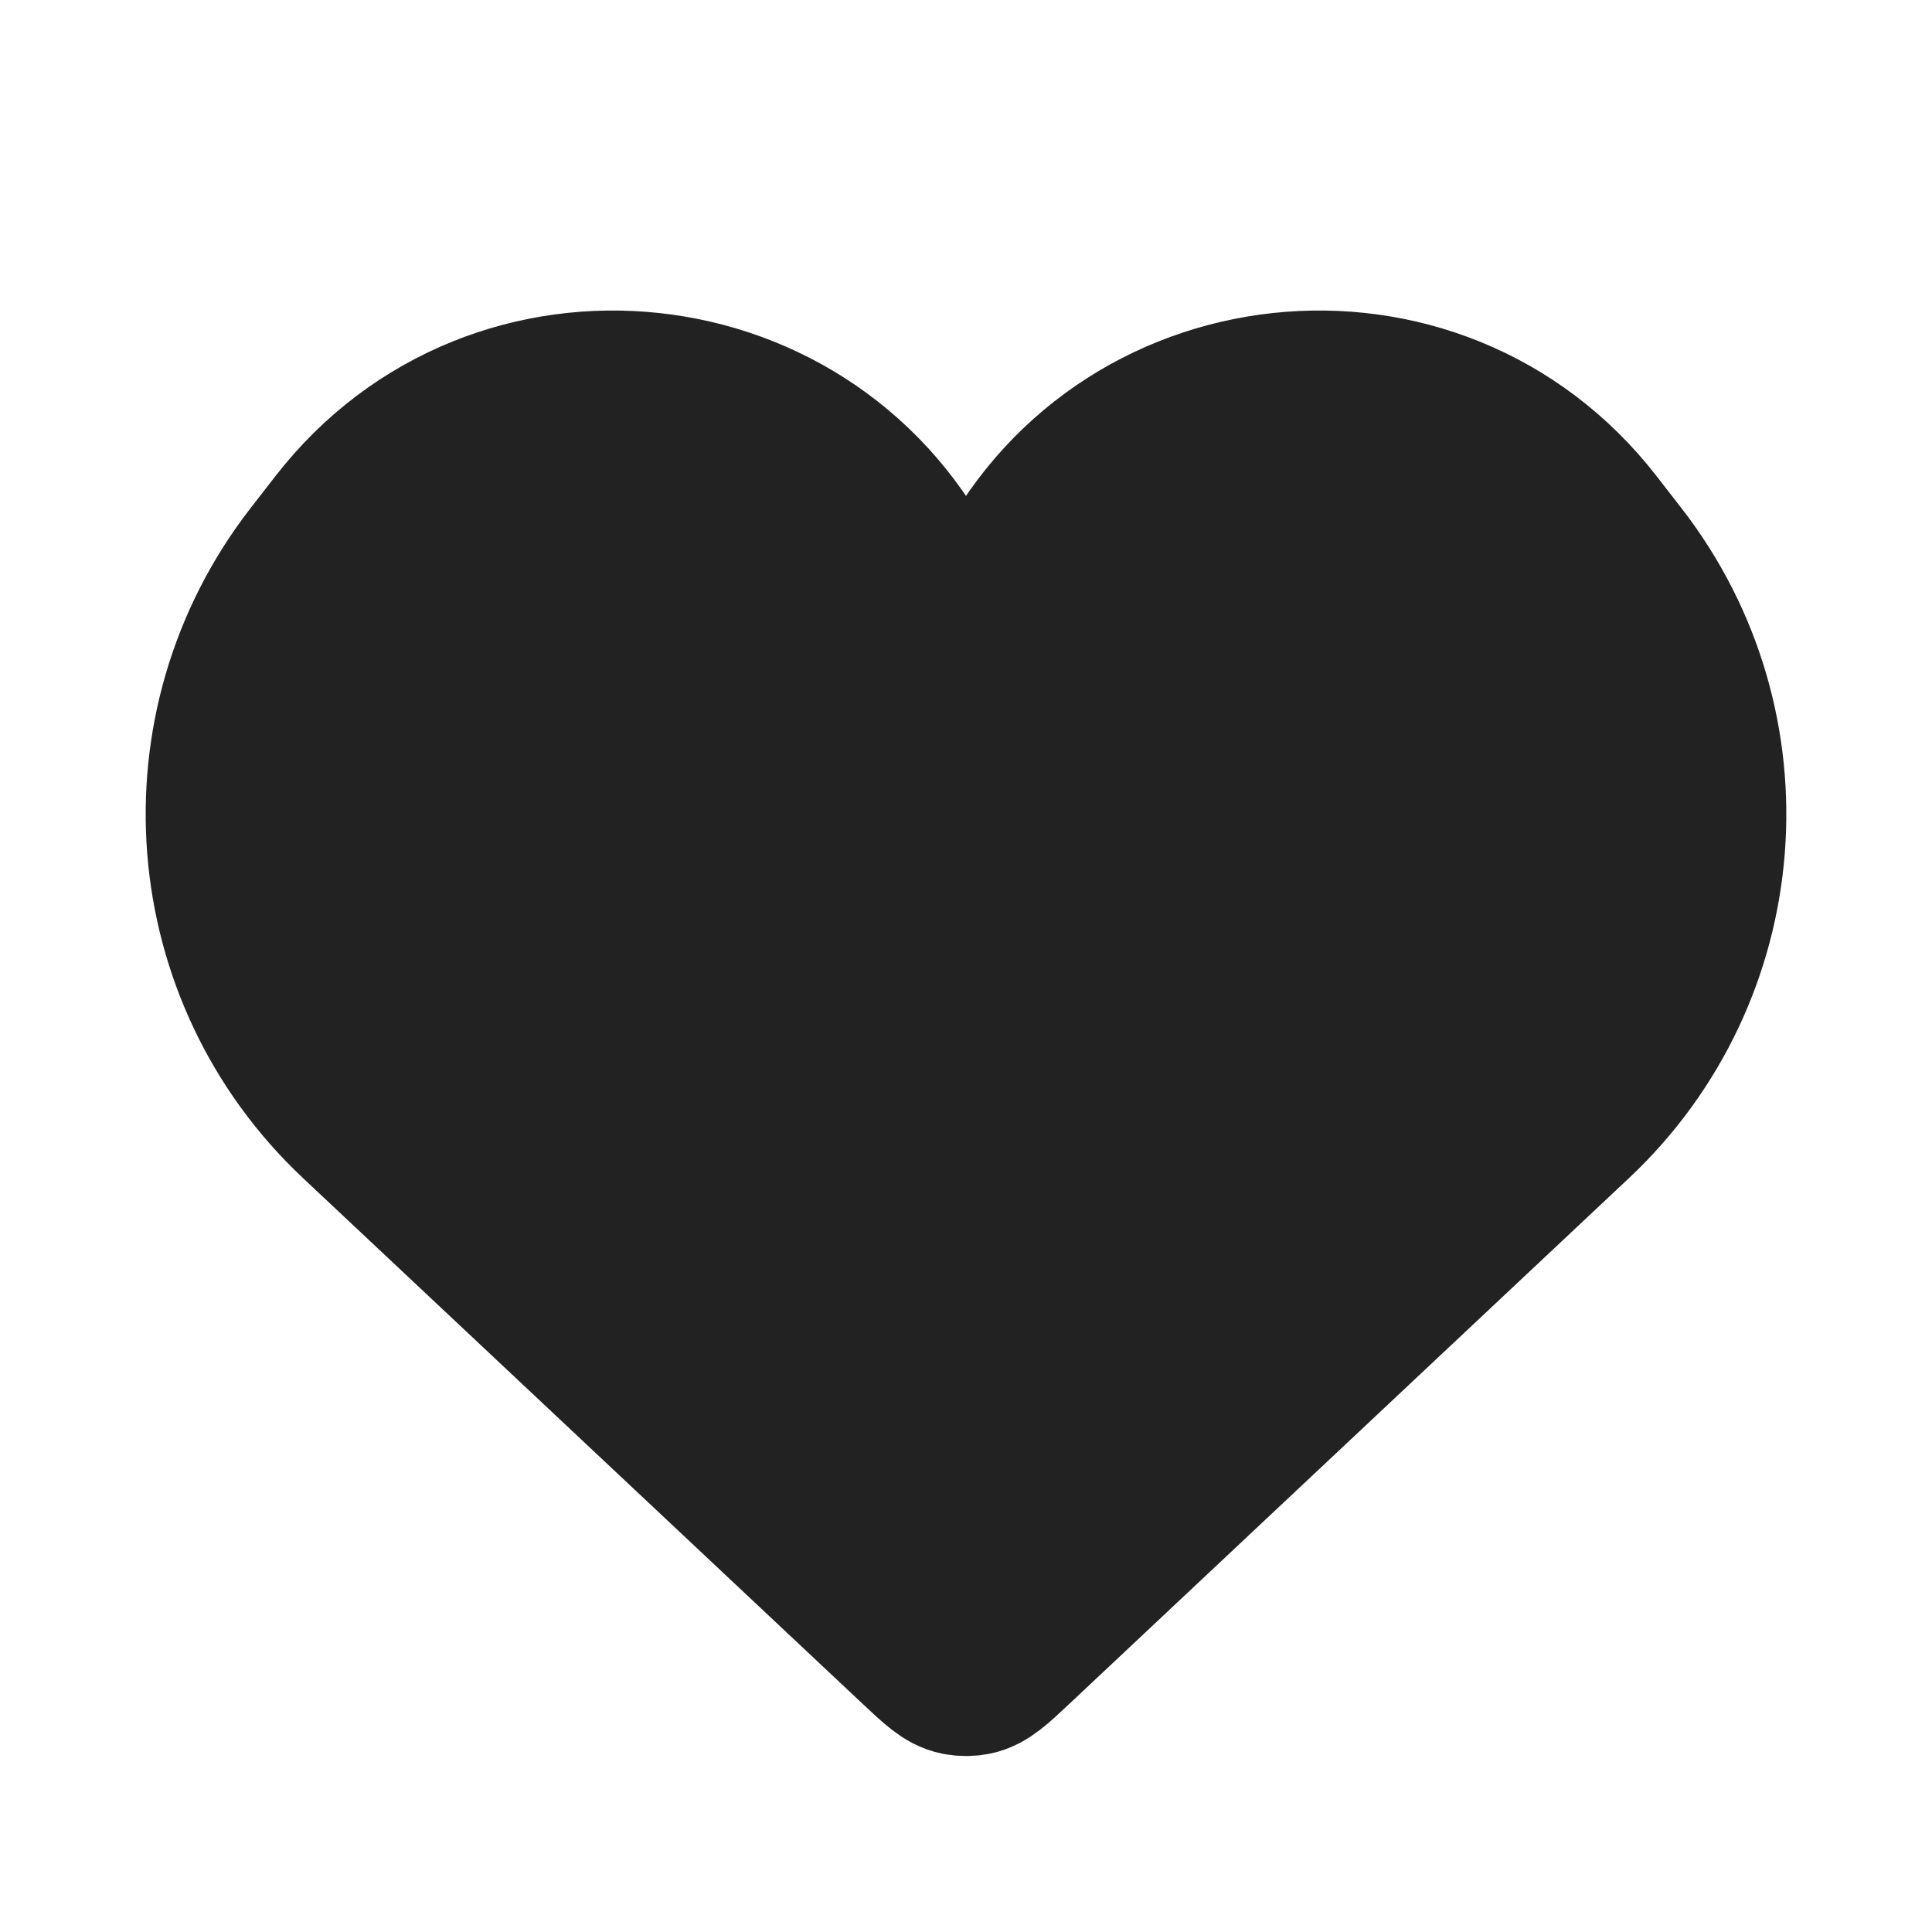
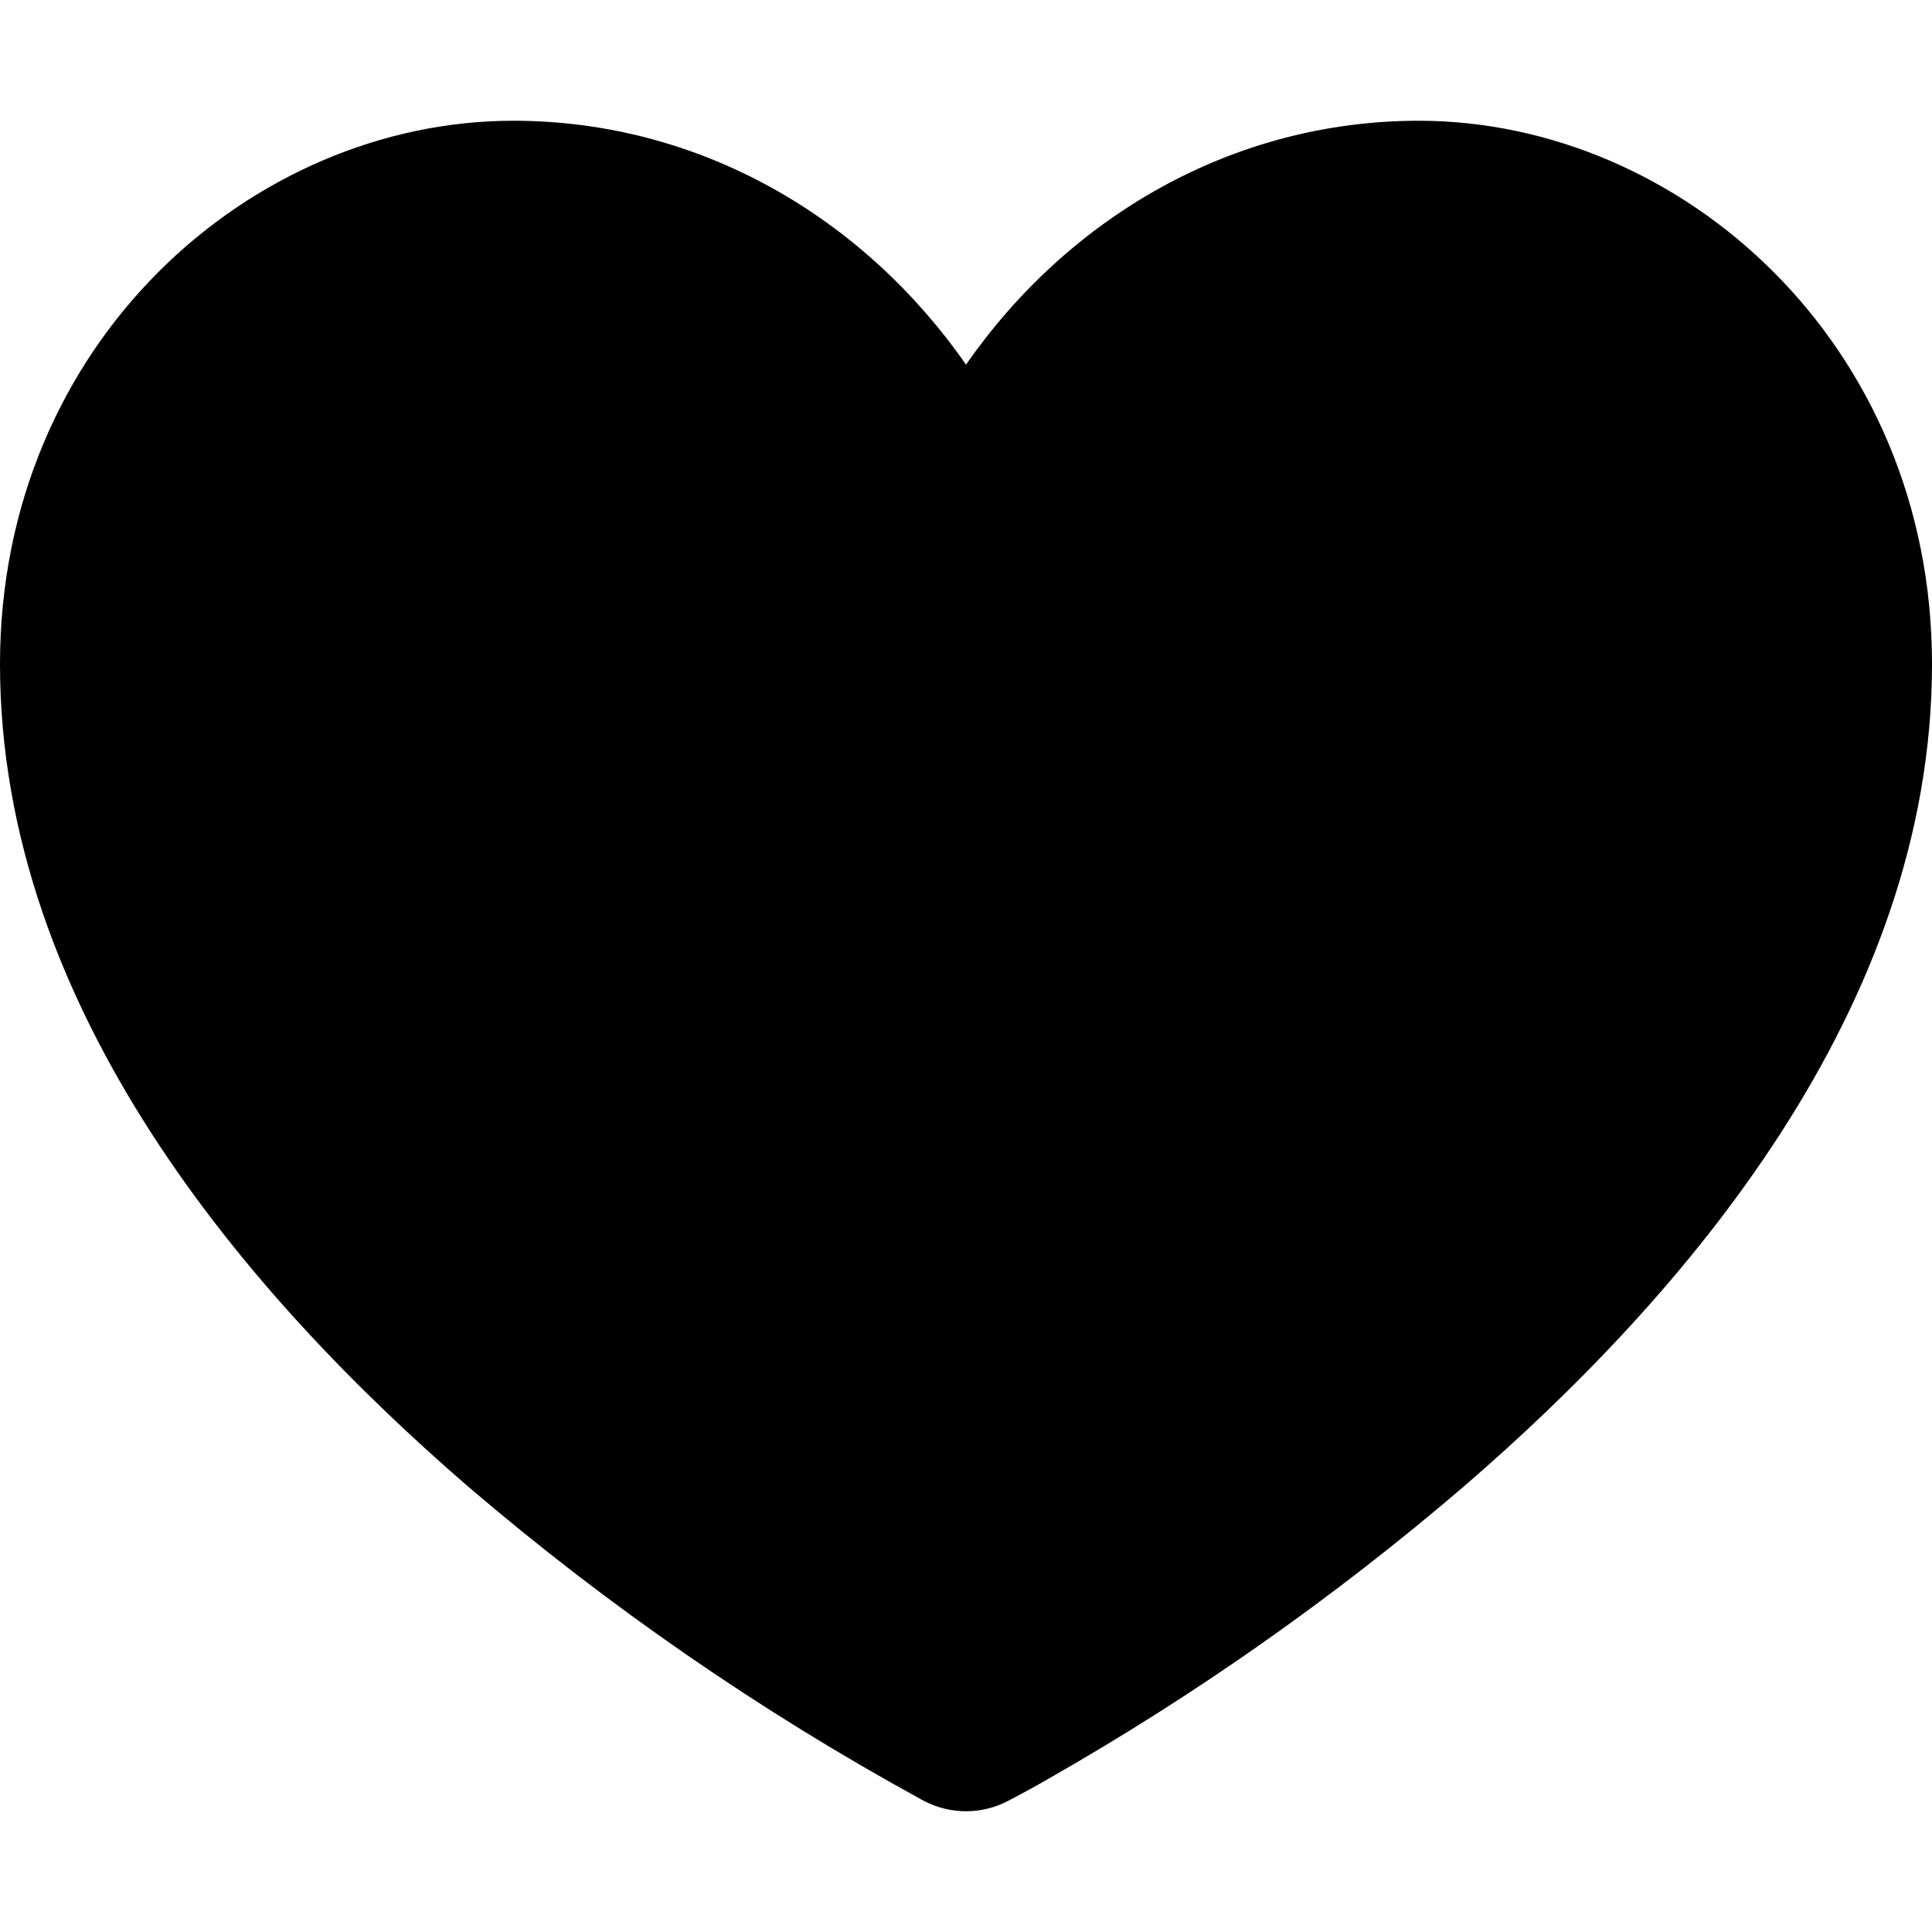
- <svg xmlns="http://www.w3.org/2000/svg" width="800px" height="800px" viewBox="0 0 24 24" fill="none">
-   <path d="M4.451 13.908L11.403 20.439C11.643 20.664 11.762 20.777 11.904 20.805C11.967 20.817 12.033 20.817 12.096 20.805C12.238 20.777 12.357 20.664 12.597 20.439L19.549 13.908C21.506 12.071 21.743 9.047 20.098 6.926L19.788 6.527C17.82 3.991 13.87 4.416 12.487 7.314C12.291 7.723 11.709 7.723 11.513 7.314C10.13 4.416 6.18 3.991 4.212 6.527L3.902 6.926C2.257 9.047 2.494 12.071 4.451 13.908Z" fill="#222222" stroke="#222222" stroke-width="2" />
+ <svg xmlns="http://www.w3.org/2000/svg" width="1em" height="1em" viewBox="0 0 16 16">
+   <path fill="currentColor" d="M7.655 14.916v-.001h-.002l-.006-.003l-.018-.01a22.066 22.066 0 0 1-3.744-2.584C2.045 10.731 0 8.35 0 5.5C0 2.836 2.086 1 4.25 1C5.797 1 7.153 1.802 8 3.02C8.847 1.802 10.203 1 11.75 1C13.914 1 16 2.836 16 5.5c0 2.85-2.044 5.231-3.886 6.818a22.094 22.094 0 0 1-3.433 2.414a7.152 7.152 0 0 1-.31.17l-.018.01l-.008.004a.75.75 0 0 1-.69 0Z" />
</svg>
